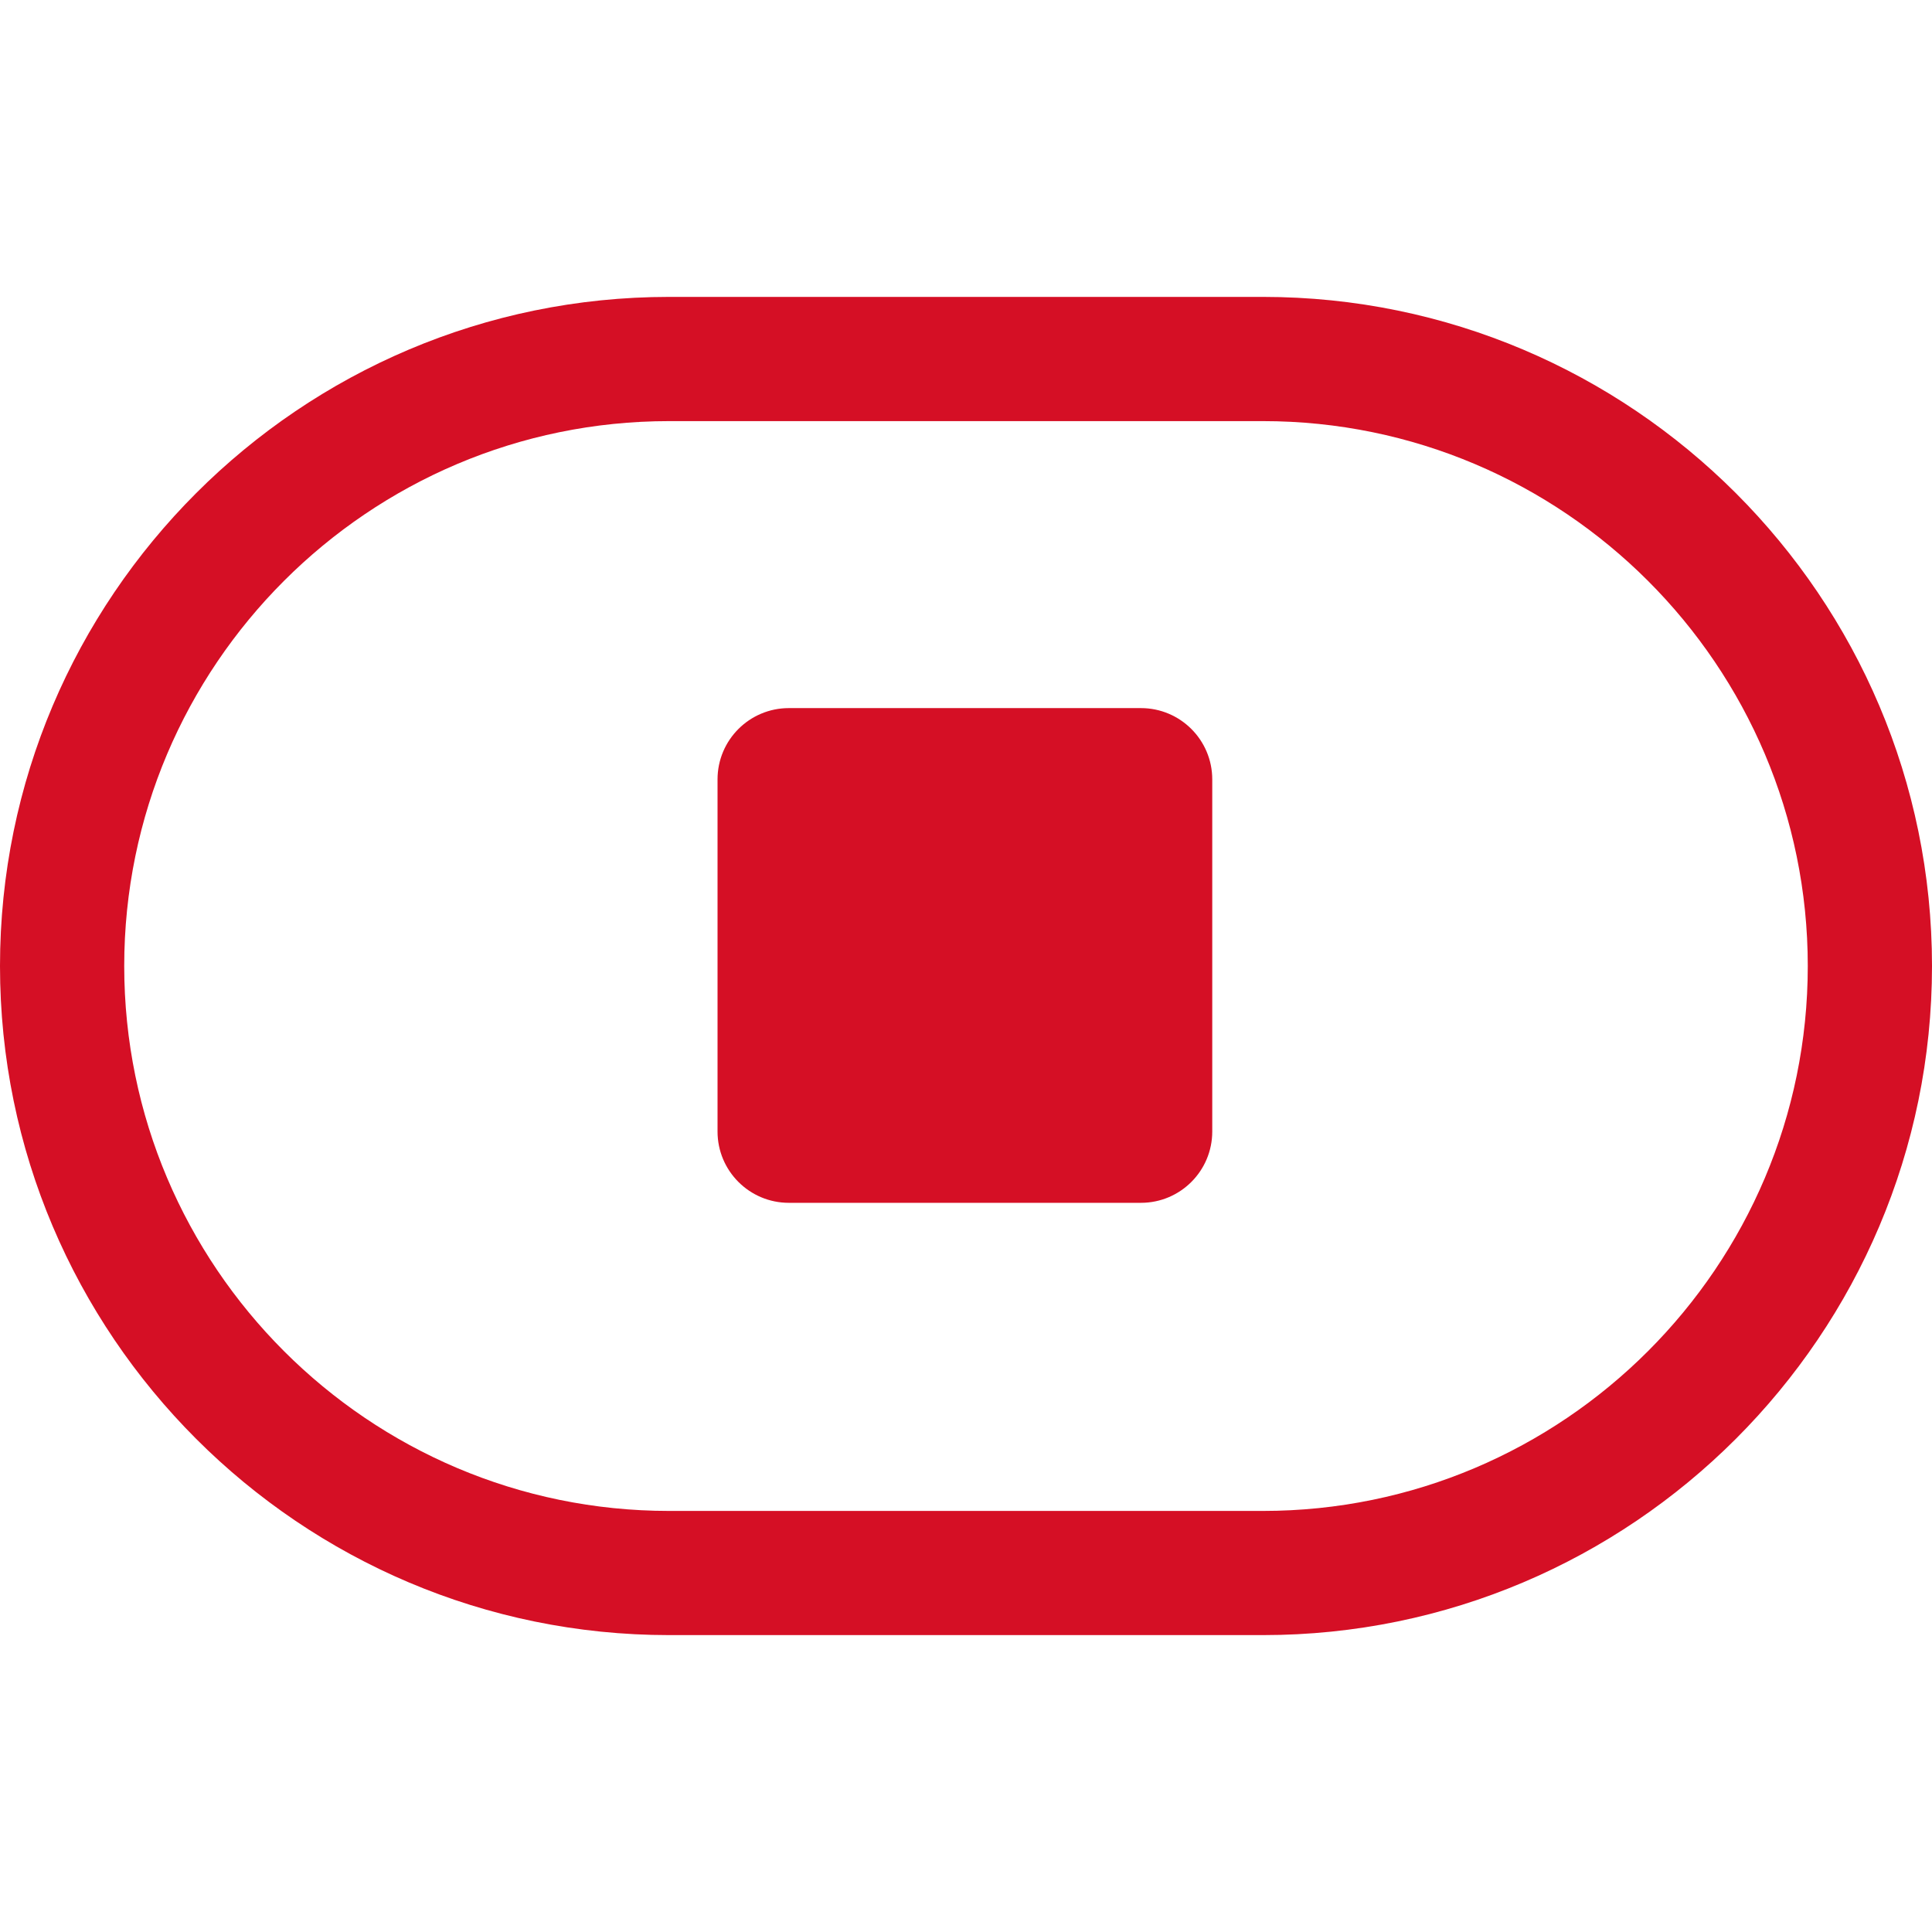
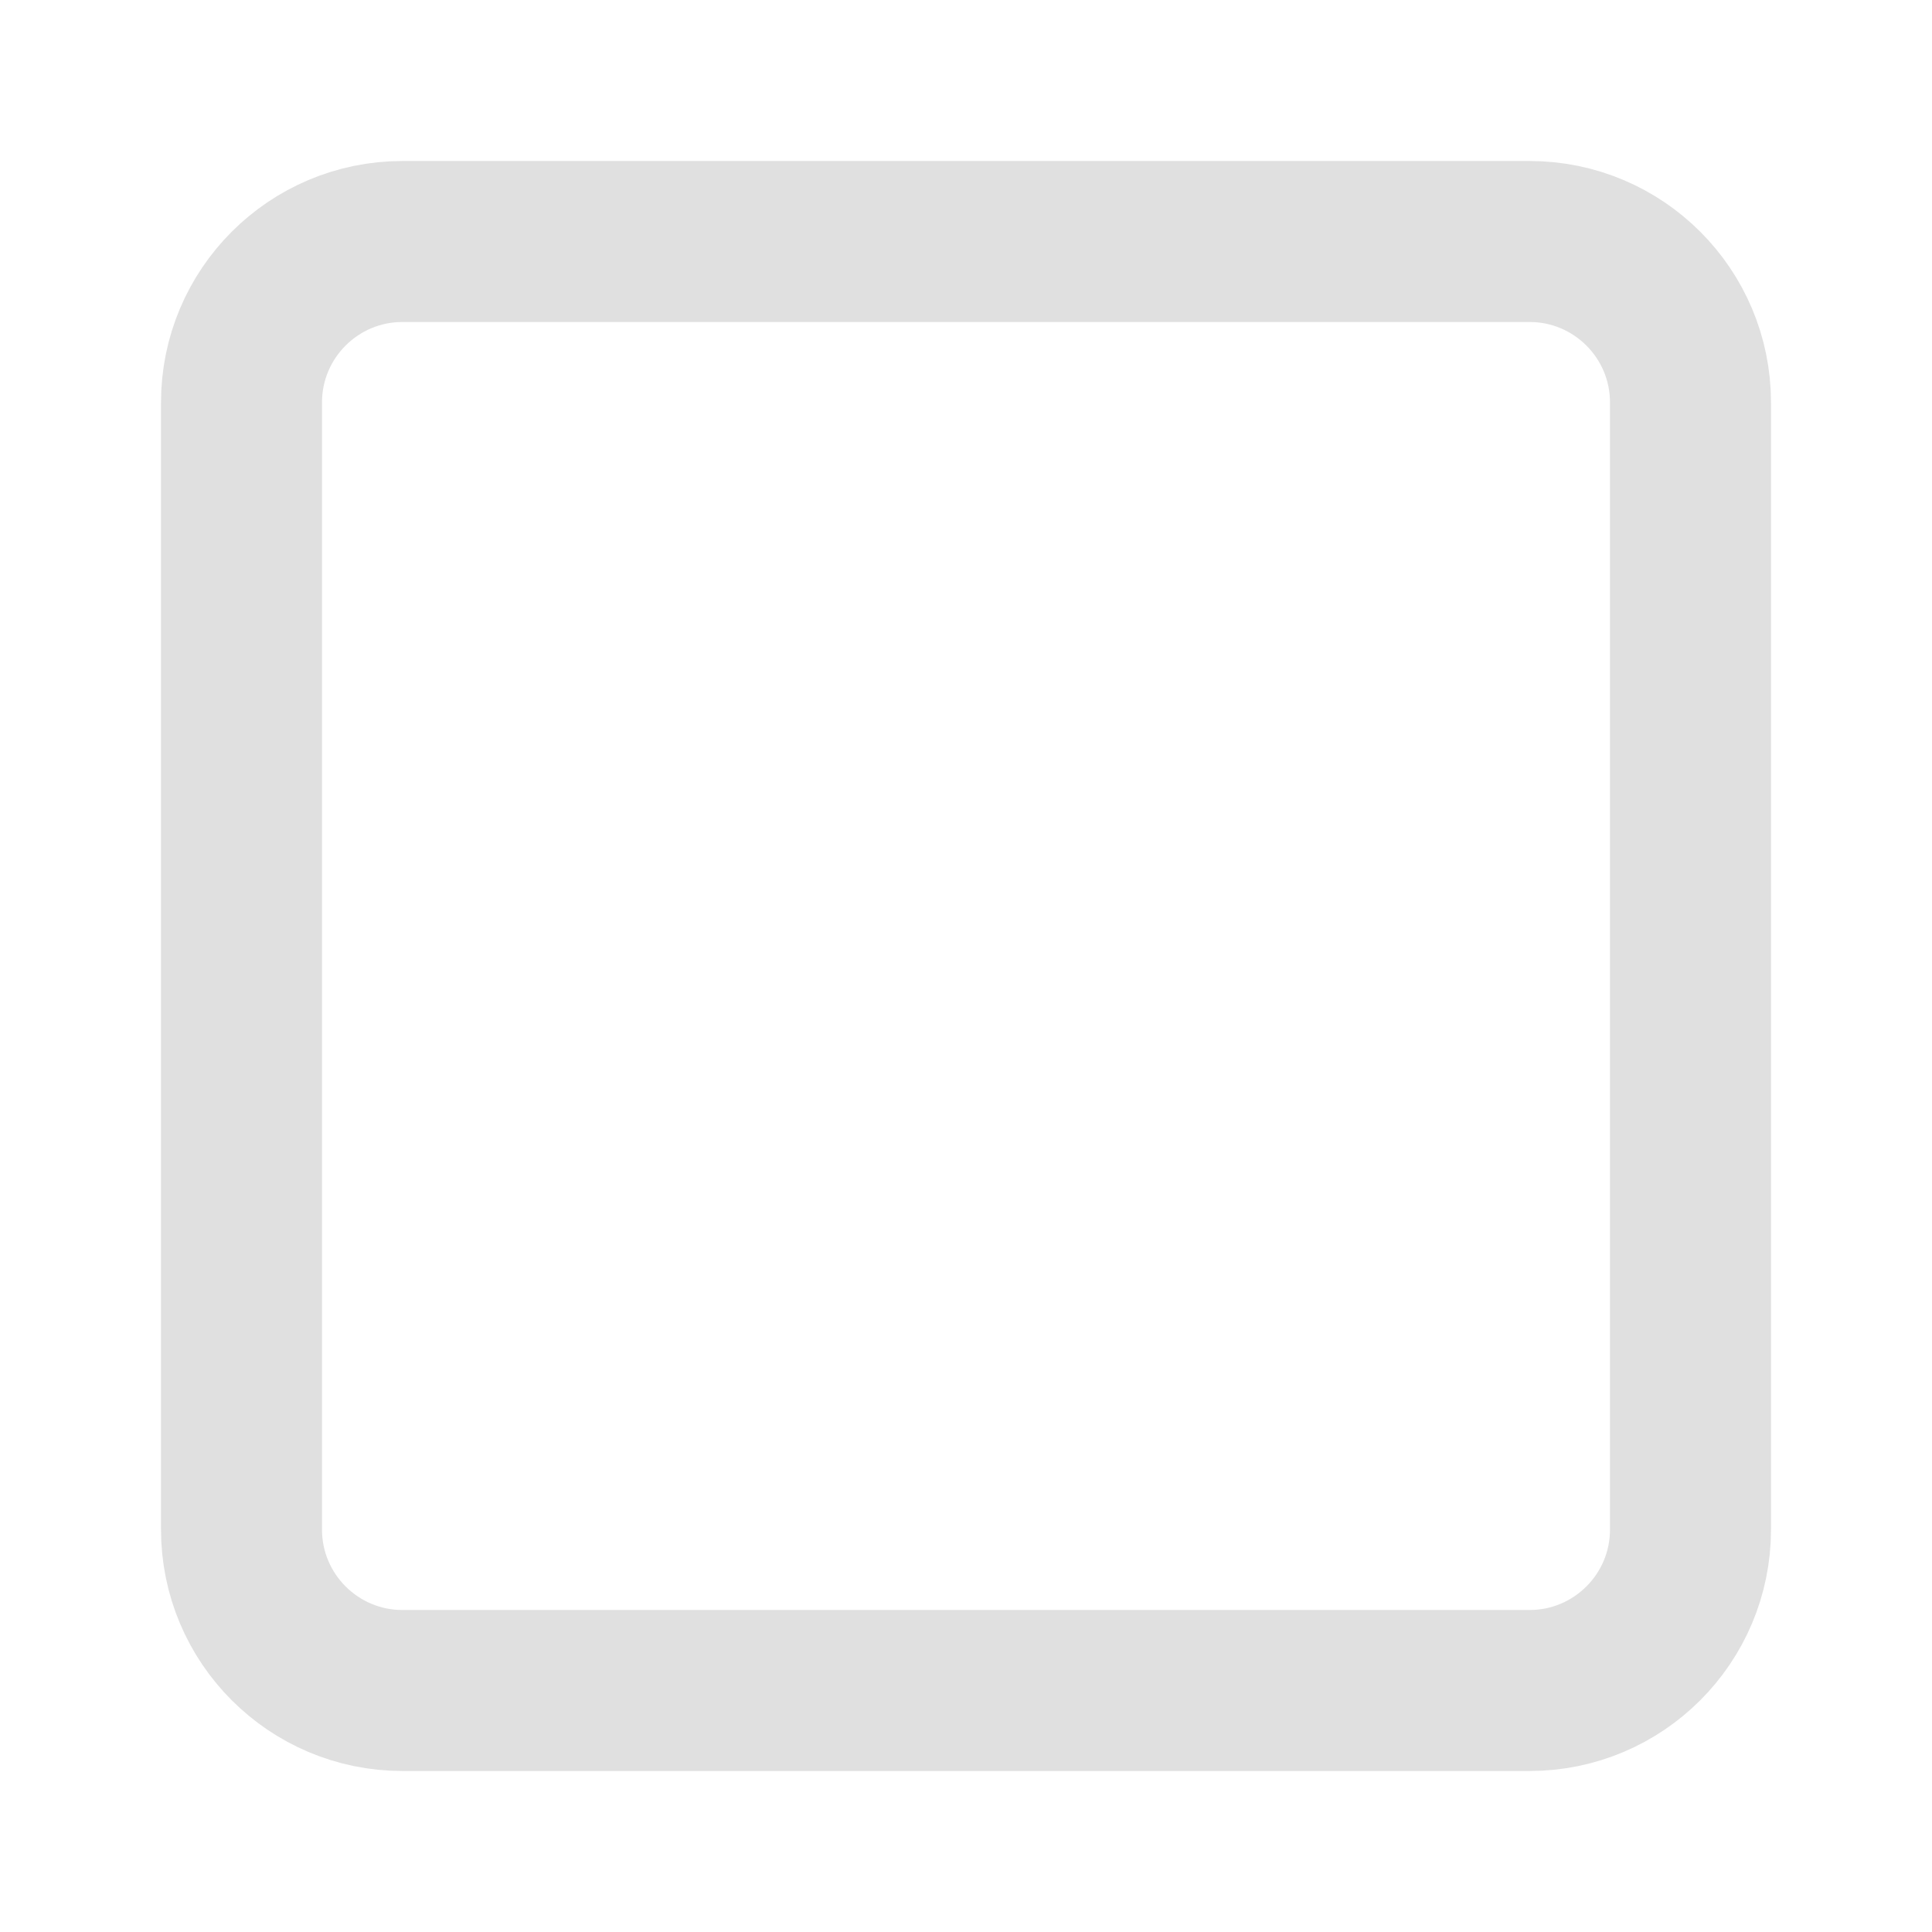
- <svg xmlns="http://www.w3.org/2000/svg" xmlns:ns1="http://schemas.microsoft.com/visio/2003/SVGExtensions/" width="512" height="512" viewBox="0 0 384 383.999" xml:space="preserve" class="st3" version="1.1" id="svg21" style="font-size:12px;overflow:visible;color-interpolation-filters:sRGB;fill:none;fill-rule:evenodd;stroke-linecap:square;stroke-miterlimit:3">
-   <defs id="defs25" />
-   <ns1:documentProperties ns1:langID="2052" ns1:viewMarkup="false" />
-   <style type="text/css" id="style2">
- 	
- 		.st1 {fill:#d50f25;stroke:none;stroke-linecap:butt;stroke-width:1.371}
- 		.st2 {fill:#d50f25;stroke:none;stroke-linecap:round;stroke-linejoin:round;stroke-width:0.5}
- 		.st3 {fill:none;fill-rule:evenodd;font-size:12px;overflow:visible;stroke-linecap:square;stroke-miterlimit:3}
- 	
- 	</style>
-   <g ns1:mID="0" ns1:index="1" ns1:groupContext="foregroundPage" id="g19" transform="translate(-1.371415,57.64112)">
-     <ns1:pageProperties ns1:drawingScale="0.0393701" ns1:pageScale="0.0393701" ns1:drawingUnits="24" ns1:shadowOffsetX="9" ns1:shadowOffsetY="-9" />
-     <g id="group2-1" transform="translate(1.37143,-1.37143)" ns1:mID="2" ns1:groupContext="group">
-       <g id="shape3-2" ns1:mID="3" ns1:groupContext="shape">
-         <path d="M 251.01,2.74 H 132.99 C 59.66,2.74 0,62.4 0,135.73 0,209.06 59.66,268.72 132.99,268.72 H 251.01 C 324.34,268.72 384,209.06 384,135.73 384,62.4 324.34,2.74 251.01,2.74 Z m 0,241.3 H 132.99 c -59.72,0 -108.3,-48.59 -108.3,-108.31 0,-59.72 48.58,-108.3 108.3,-108.3 h 118.02 c 59.72,0 108.3,48.58 108.3,108.3 0,59.72 -48.58,108.31 -108.3,108.31 z" class="st1" id="path10" style="fill:#d50f25;stroke:none;stroke-width:1.371;stroke-linecap:butt" />
-       </g>
-       <g id="shape5-4" ns1:mID="5" ns1:groupContext="shape" transform="translate(142.616,-85.9232)">
-         <rect x="0" y="170.394" width="98.329" height="98.329" rx="14.173" ry="14.173" class="st2" id="rect15" style="fill:#d50f25;stroke:none;stroke-width:0.5;stroke-linecap:round;stroke-linejoin:round" />
-       </g>
-     </g>
-   </g>
+ <svg xmlns="http://www.w3.org/2000/svg" width="24" height="24" viewBox="0 0 24 24" fill="none" stroke="#E0E0E0" stroke-width="2" stroke-linecap="round" stroke-linejoin="round">
+   <rect width="18" height="18" x="3" y="3" rx="2" />
</svg>
